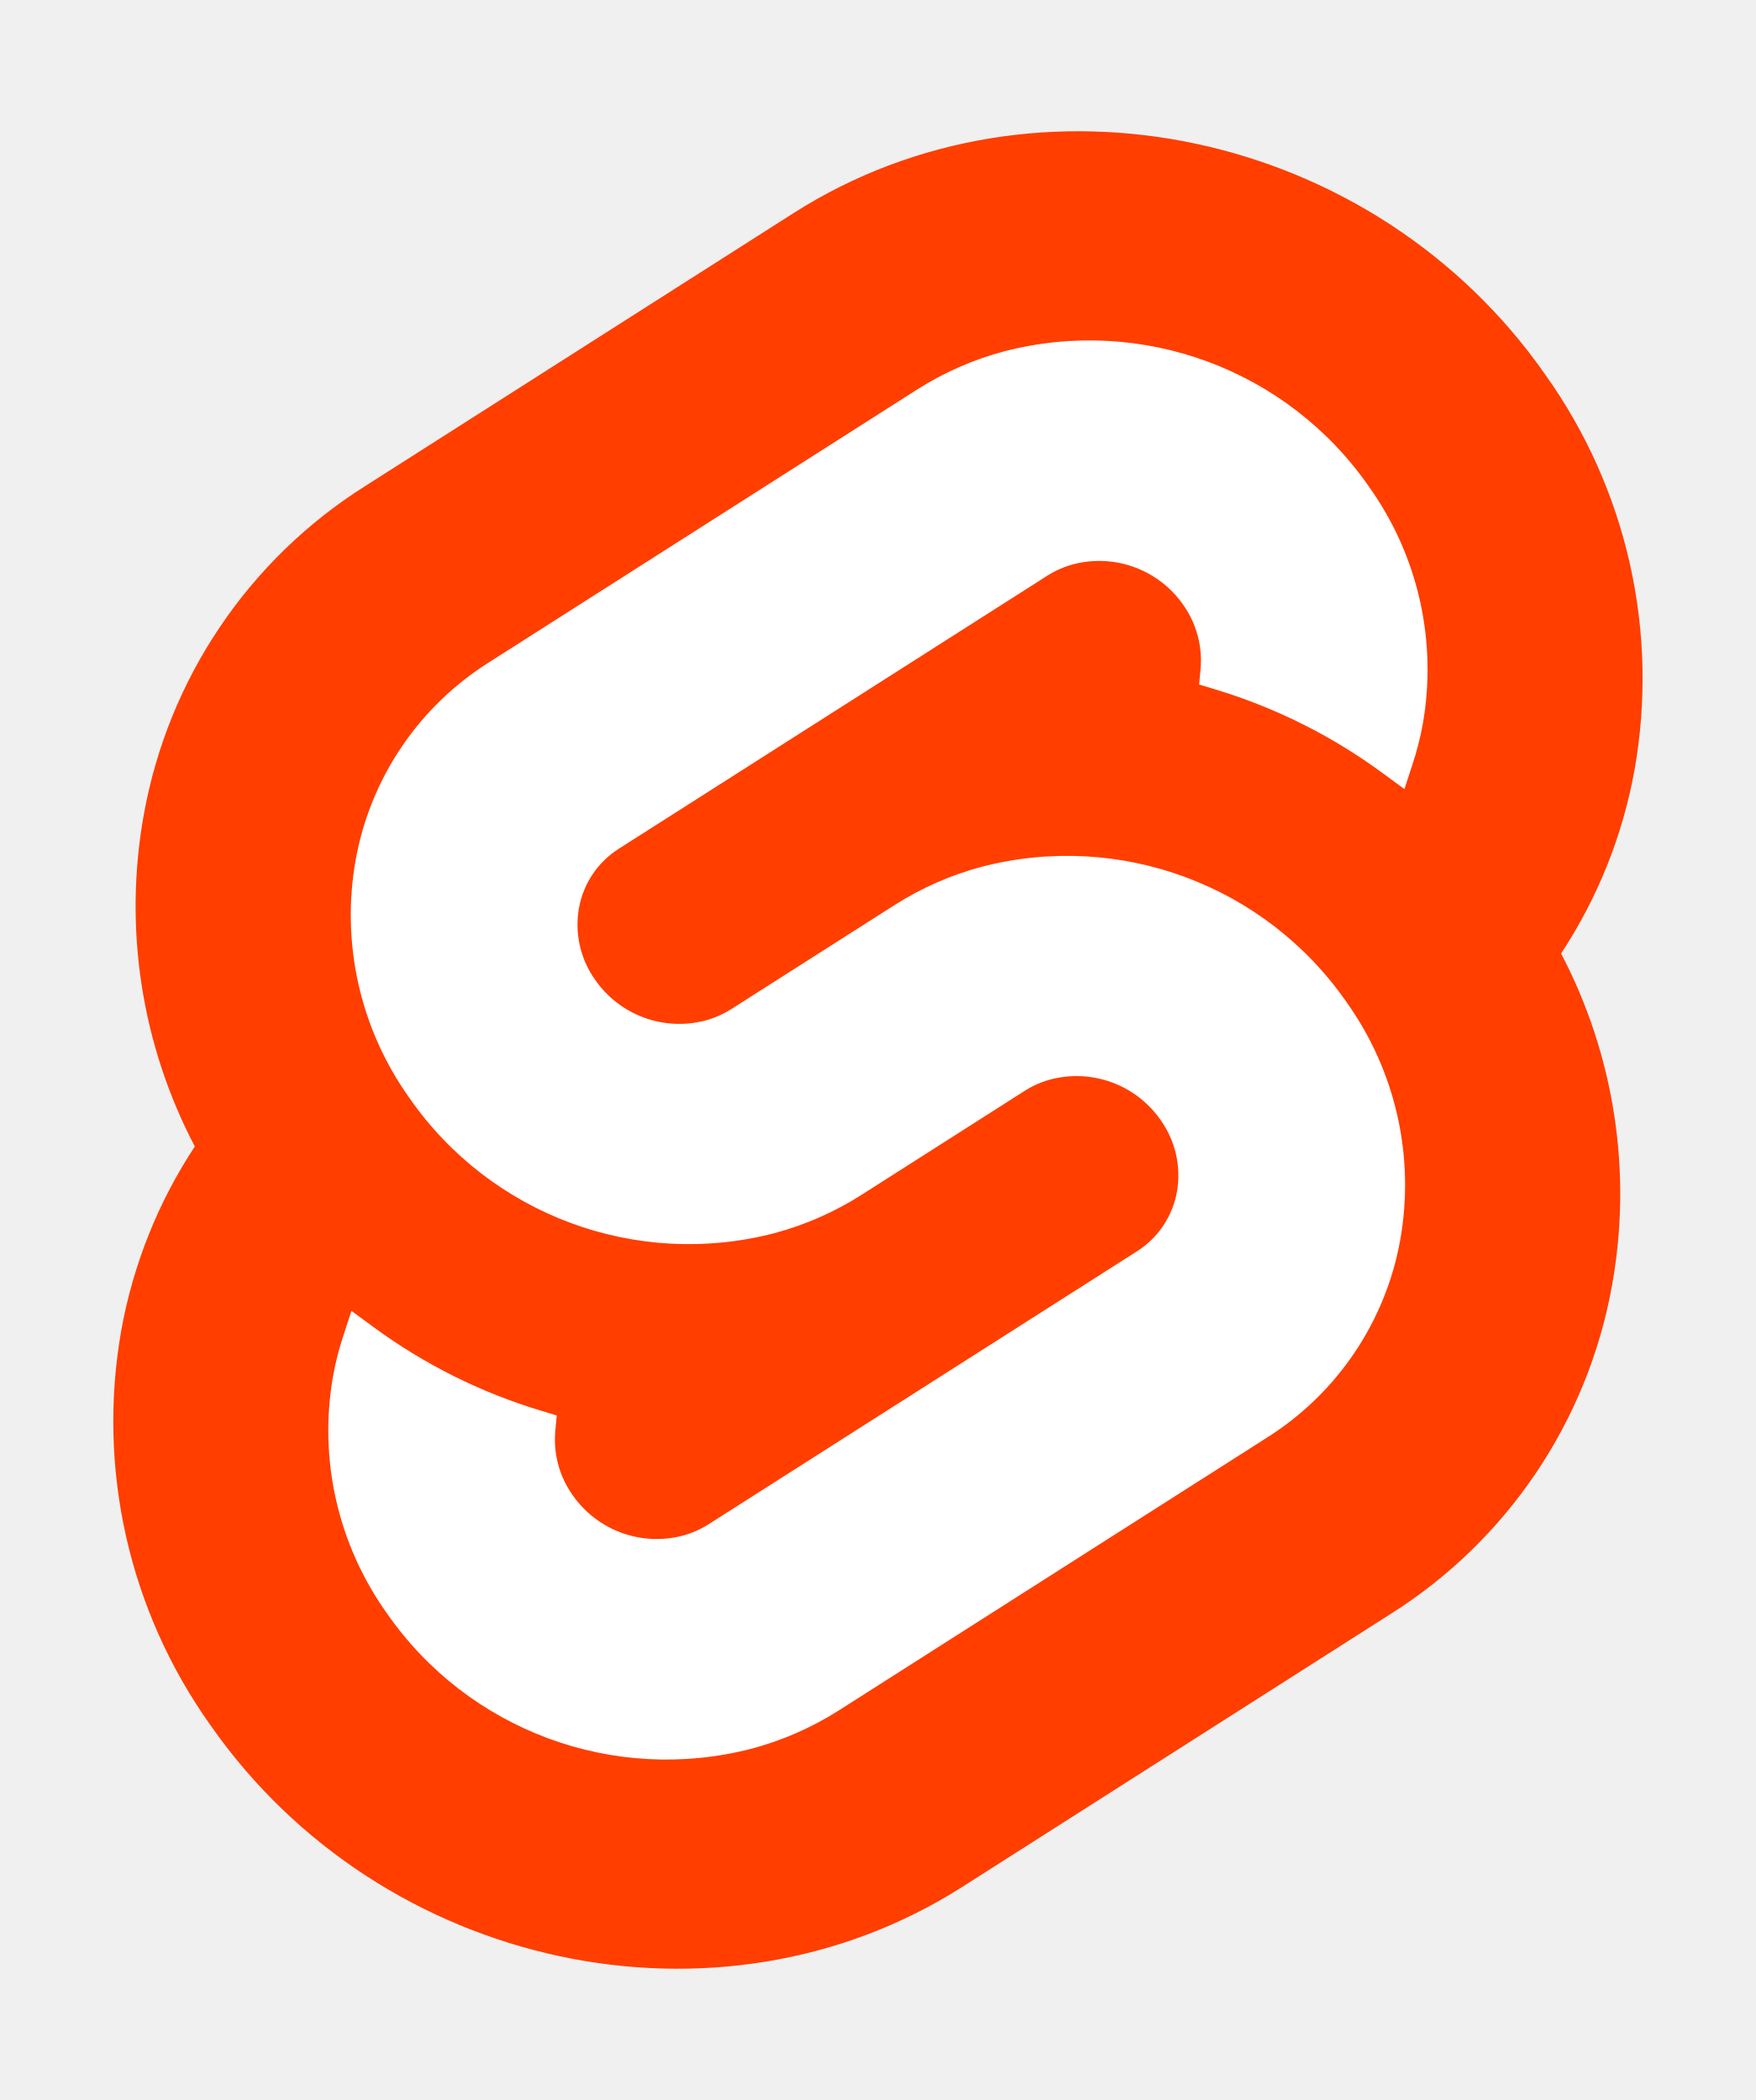
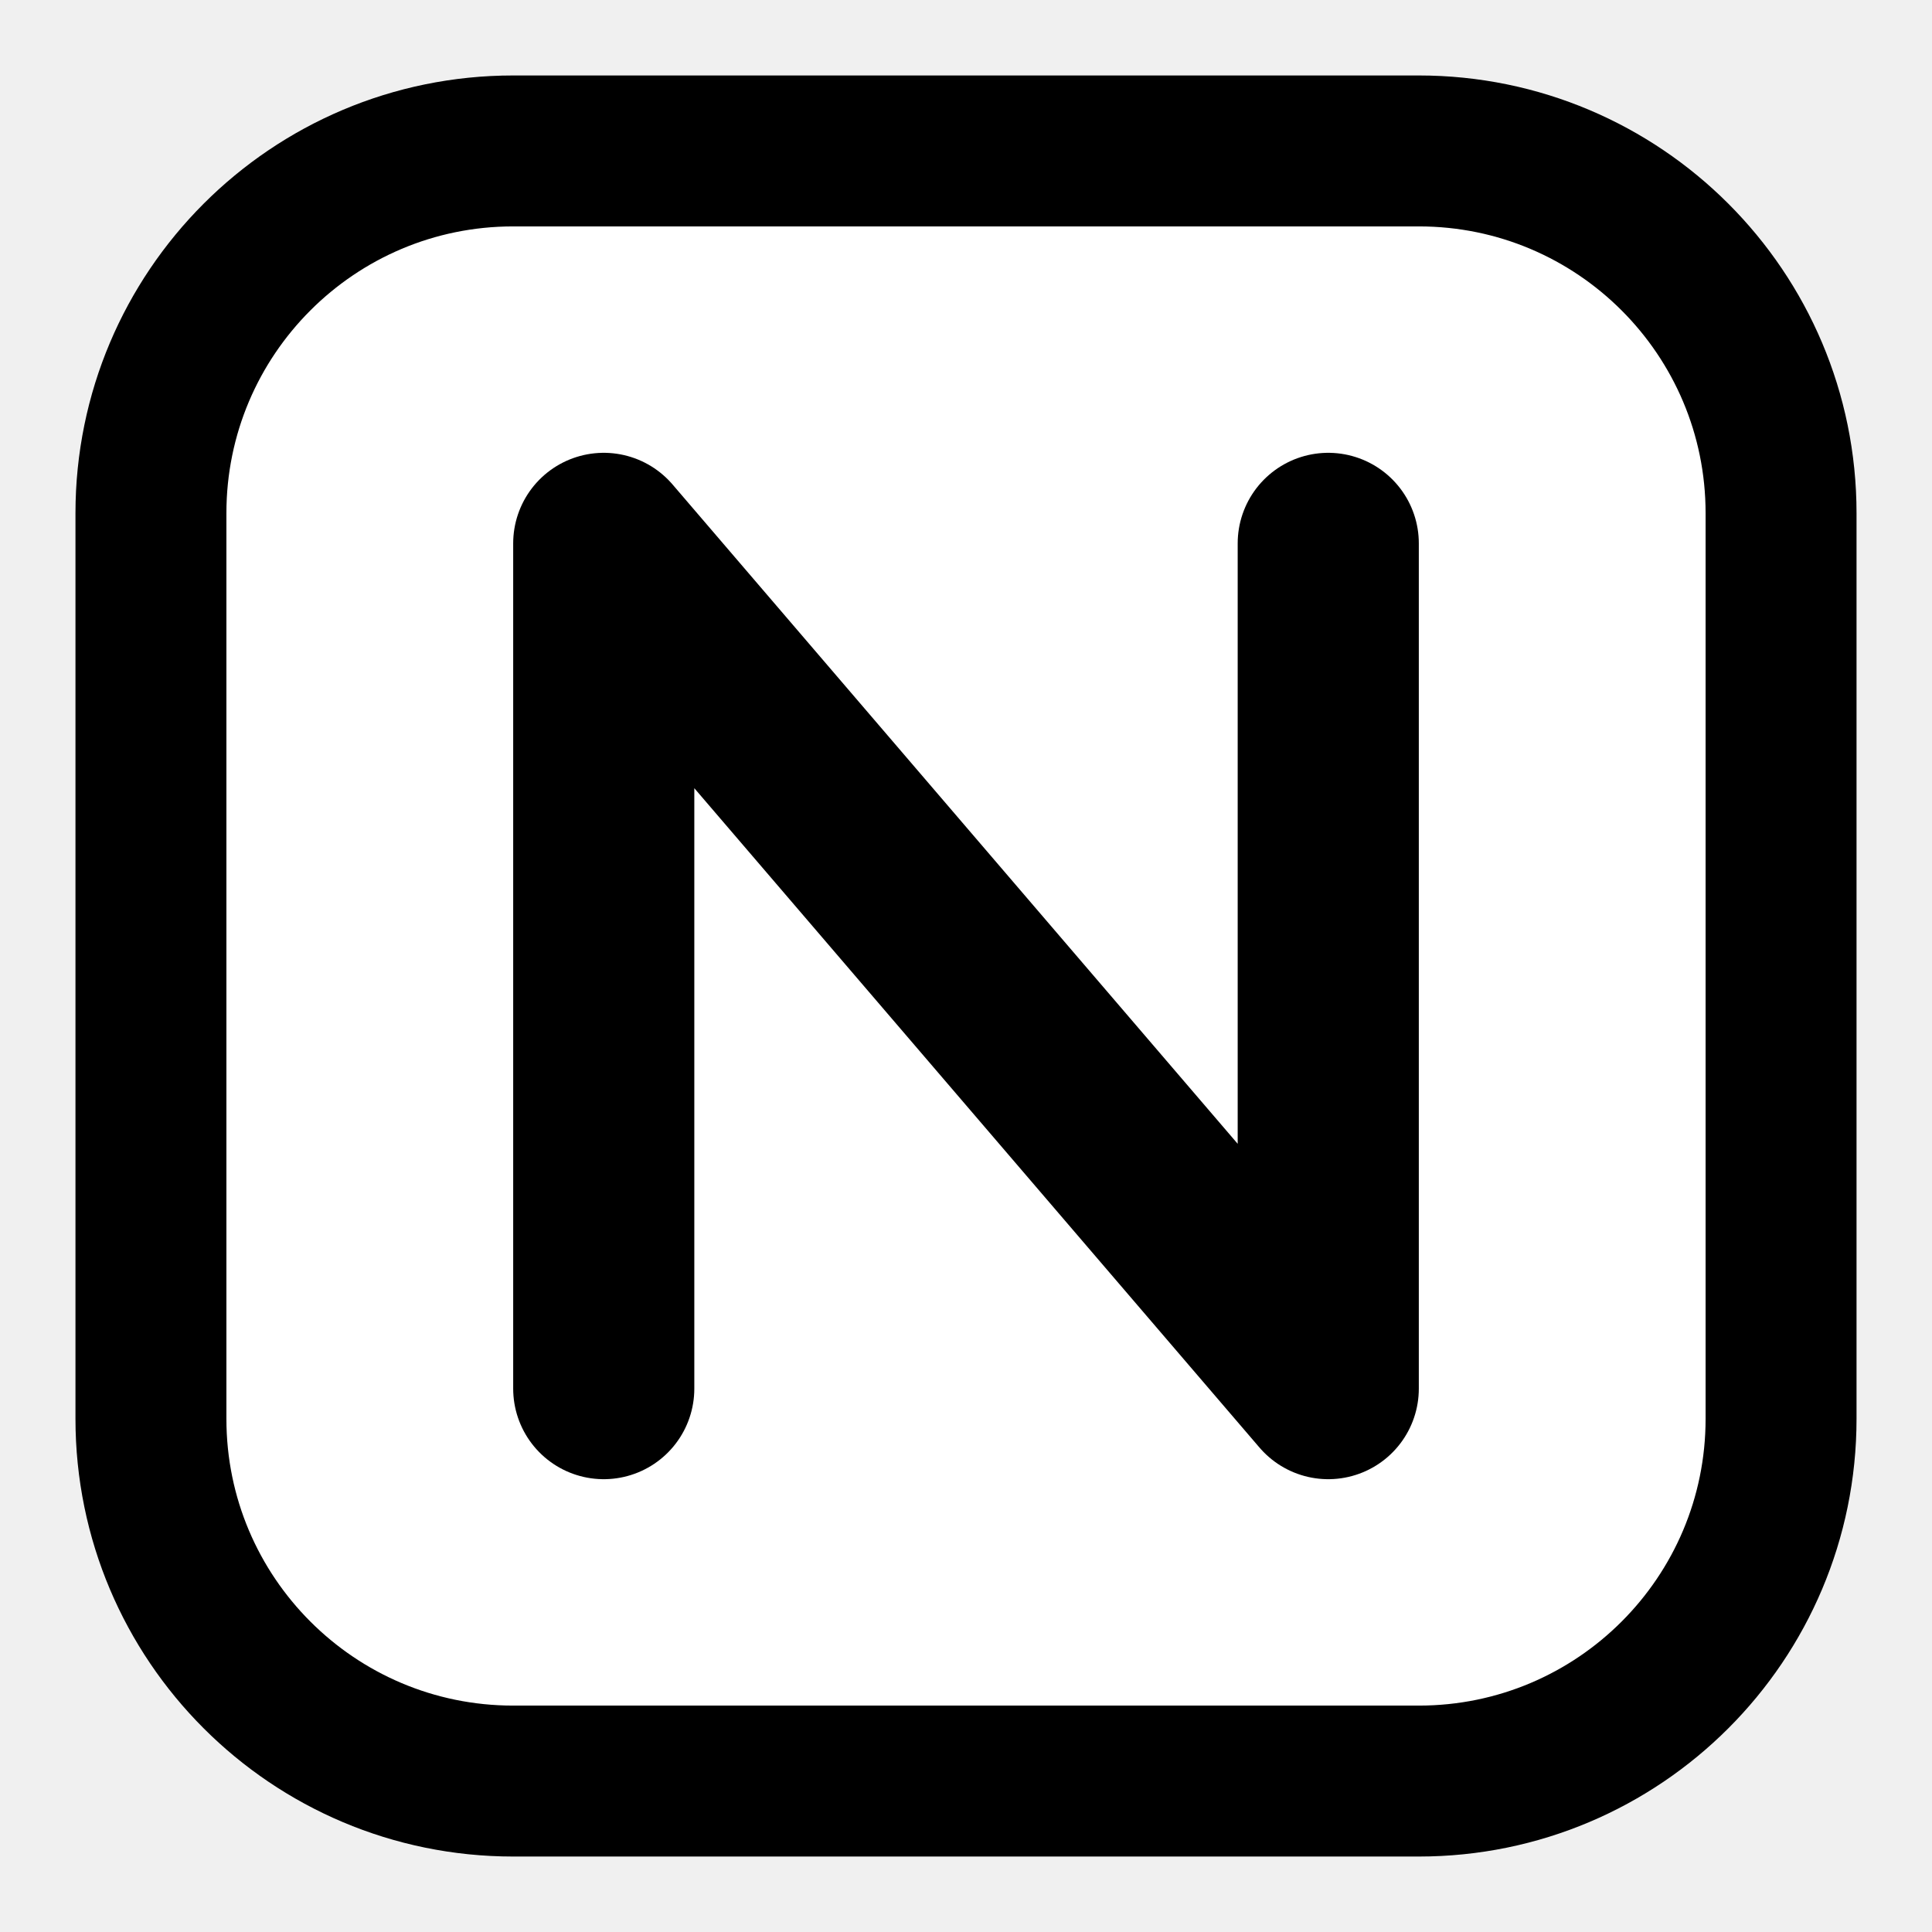
- <svg xmlns="http://www.w3.org/2000/svg" width="107" height="128" viewBox="0 0 107 128">
-   <path d="M94.157 22.819c-10.4-14.885-30.94-19.297-45.792-9.835L22.282 29.608A29.92 29.92 0 0 0 8.764 49.65a31.5 31.5 0 0 0 3.108 20.231 30 30 0 0 0-4.477 11.183 31.9 31.9 0 0 0 5.448 24.116c10.402 14.887 30.942 19.297 45.791 9.835l26.083-16.624A29.92 29.92 0 0 0 98.235 78.35a31.53 31.53 0 0 0-3.105-20.232 30 30 0 0 0 4.474-11.182 31.88 31.88 0 0 0-5.447-24.116" style="fill:#ff3e00" />
-   <path d="M45.817 106.582a20.72 20.72 0 0 1-22.237-8.243 19.17 19.17 0 0 1-3.277-14.503 18 18 0 0 1 .624-2.435l.49-1.498 1.337.981a33.6 33.6 0 0 0 10.203 5.098l.97.294-.09.968a5.85 5.85 0 0 0 1.052 3.878 6.24 6.24 0 0 0 6.695 2.485 5.8 5.8 0 0 0 1.603-.704L69.27 76.28a5.43 5.43 0 0 0 2.45-3.631 5.8 5.8 0 0 0-.987-4.371 6.24 6.24 0 0 0-6.698-2.487 5.7 5.7 0 0 0-1.6.704l-9.953 6.345a19 19 0 0 1-5.296 2.326 20.72 20.72 0 0 1-22.237-8.243 19.17 19.17 0 0 1-3.277-14.502 17.99 17.99 0 0 1 8.13-12.052l26.081-16.623a19 19 0 0 1 5.3-2.329 20.72 20.72 0 0 1 22.237 8.243 19.17 19.17 0 0 1 3.277 14.503 18 18 0 0 1-.624 2.435l-.49 1.498-1.337-.98a33.6 33.6 0 0 0-10.203-5.1l-.97-.294.09-.968a5.86 5.86 0 0 0-1.052-3.878 6.24 6.24 0 0 0-6.696-2.485 5.8 5.8 0 0 0-1.602.704L37.73 51.72a5.42 5.42 0 0 0-2.449 3.63 5.79 5.79 0 0 0 .986 4.372 6.24 6.24 0 0 0 6.698 2.486 5.8 5.8 0 0 0 1.602-.704l9.952-6.342a19 19 0 0 1 5.295-2.328 20.72 20.72 0 0 1 22.237 8.242 19.17 19.17 0 0 1 3.277 14.503 18 18 0 0 1-8.13 12.053l-26.081 16.622a19 19 0 0 1-5.3 2.328" style="fill:#fff" />
+ <svg xmlns="http://www.w3.org/2000/svg" width="32" height="32" viewBox="0 0 32 32">
+   <rect x="2.5" y="2.5" width="27" height="27" rx="6" ry="6" fill="#ffffff" stroke="#000000" stroke-width="2.5" />
+   <path d="M 10 23 L 10 9 L 22 23 L 22 9" fill="none" stroke="#000000" stroke-width="3" stroke-linecap="round" stroke-linejoin="round" />
</svg>
